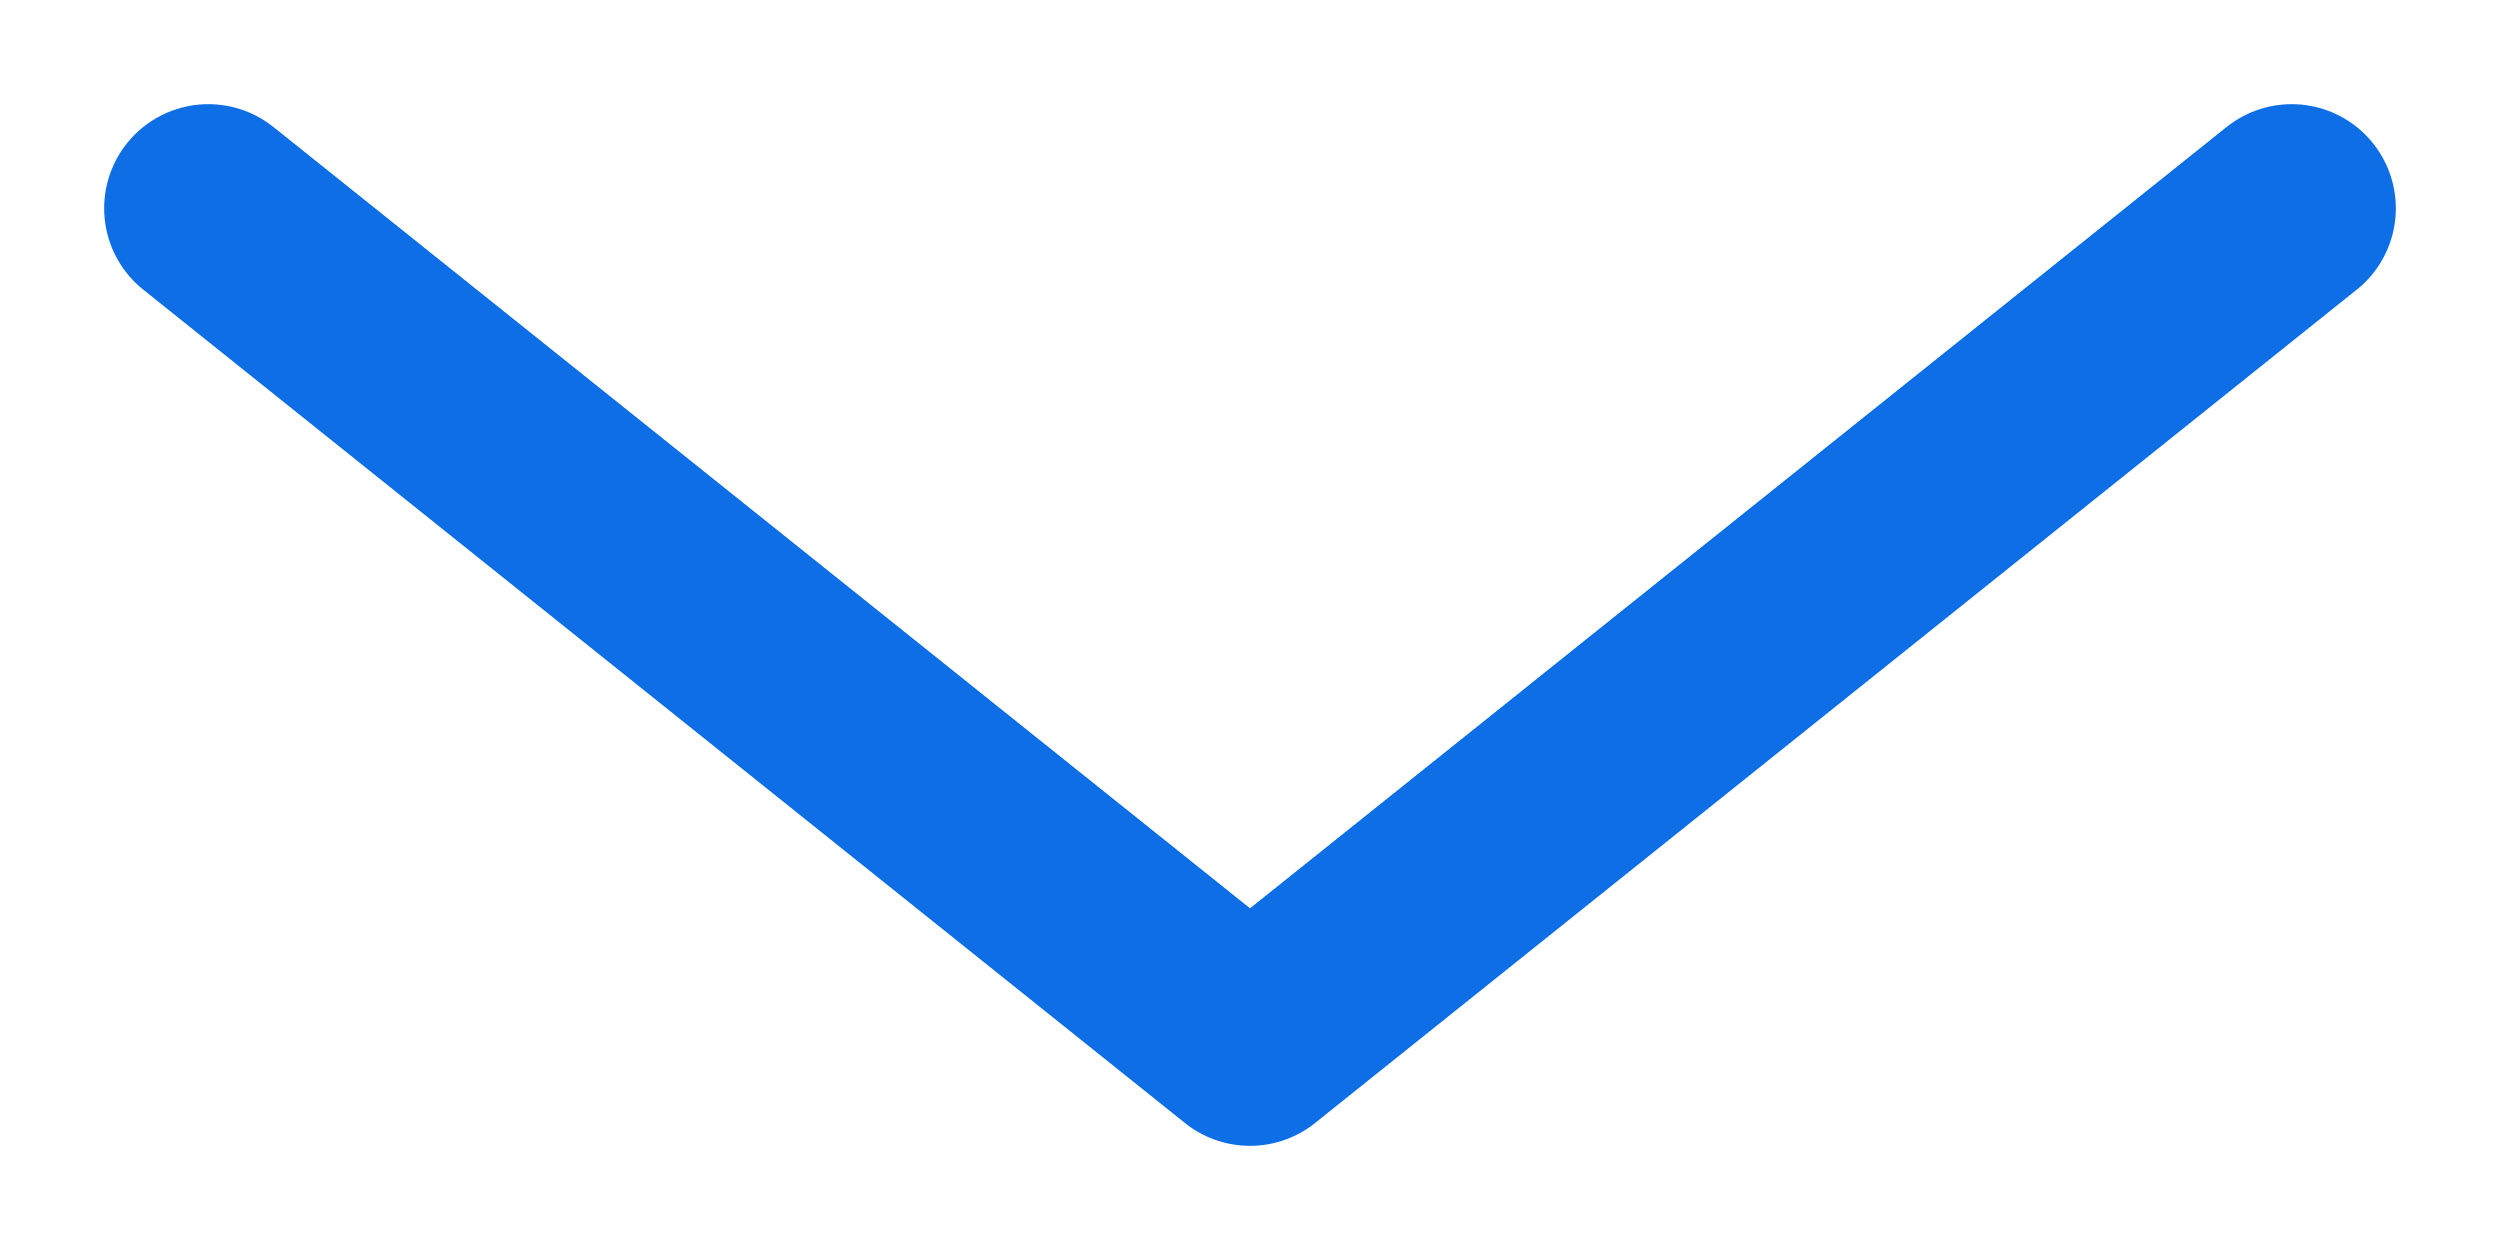
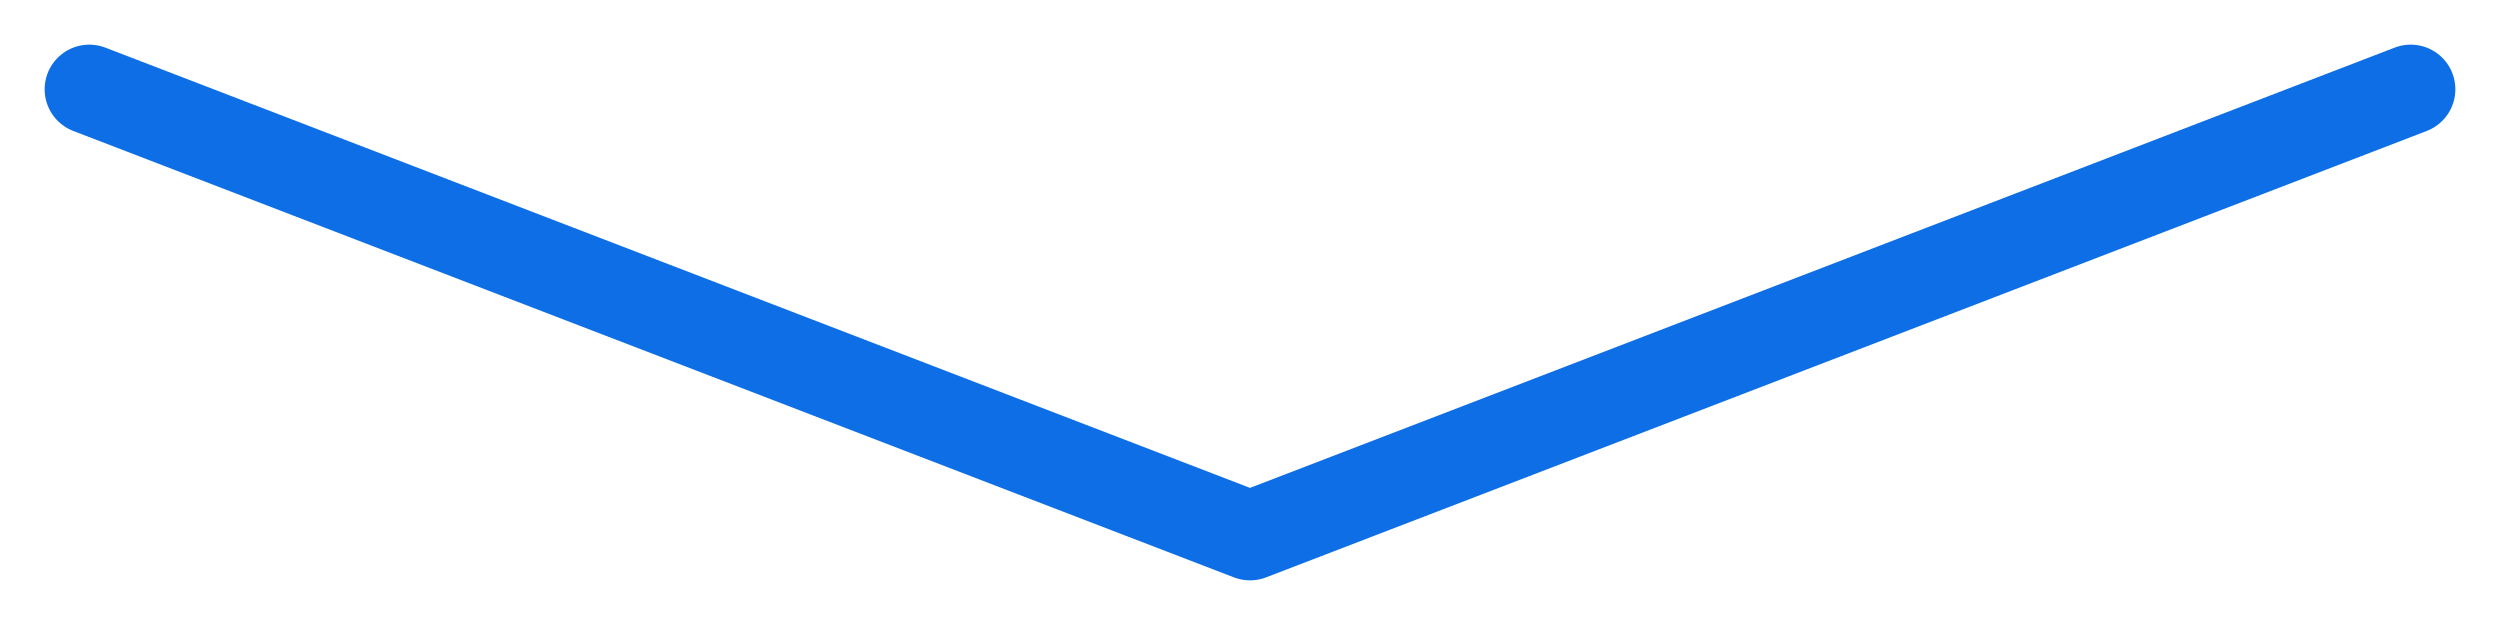
- <svg xmlns="http://www.w3.org/2000/svg" preserveAspectRatio="none" overflow="visible" style="display: block;" width="24" height="12" viewBox="0 0 24 12" fill="none">
+ <svg xmlns="http://www.w3.org/2000/svg" preserveAspectRatio="none" overflow="visible" style="display: block;" width="56" height="14" viewBox="0 0 56 14" fill="none">
  <g id="Down chevron icon">
-     <path id="Vector" d="M2 2L12 10L22 2" stroke-width="2" stroke-linecap="round" stroke-linejoin="round" stroke="#0D6EE5" />
+     <path id="Vector" d="M2 2L28 12L54 2" stroke-width="2" stroke-linecap="round" stroke-linejoin="round" stroke="#0D6EE5" />
  </g>
</svg>
